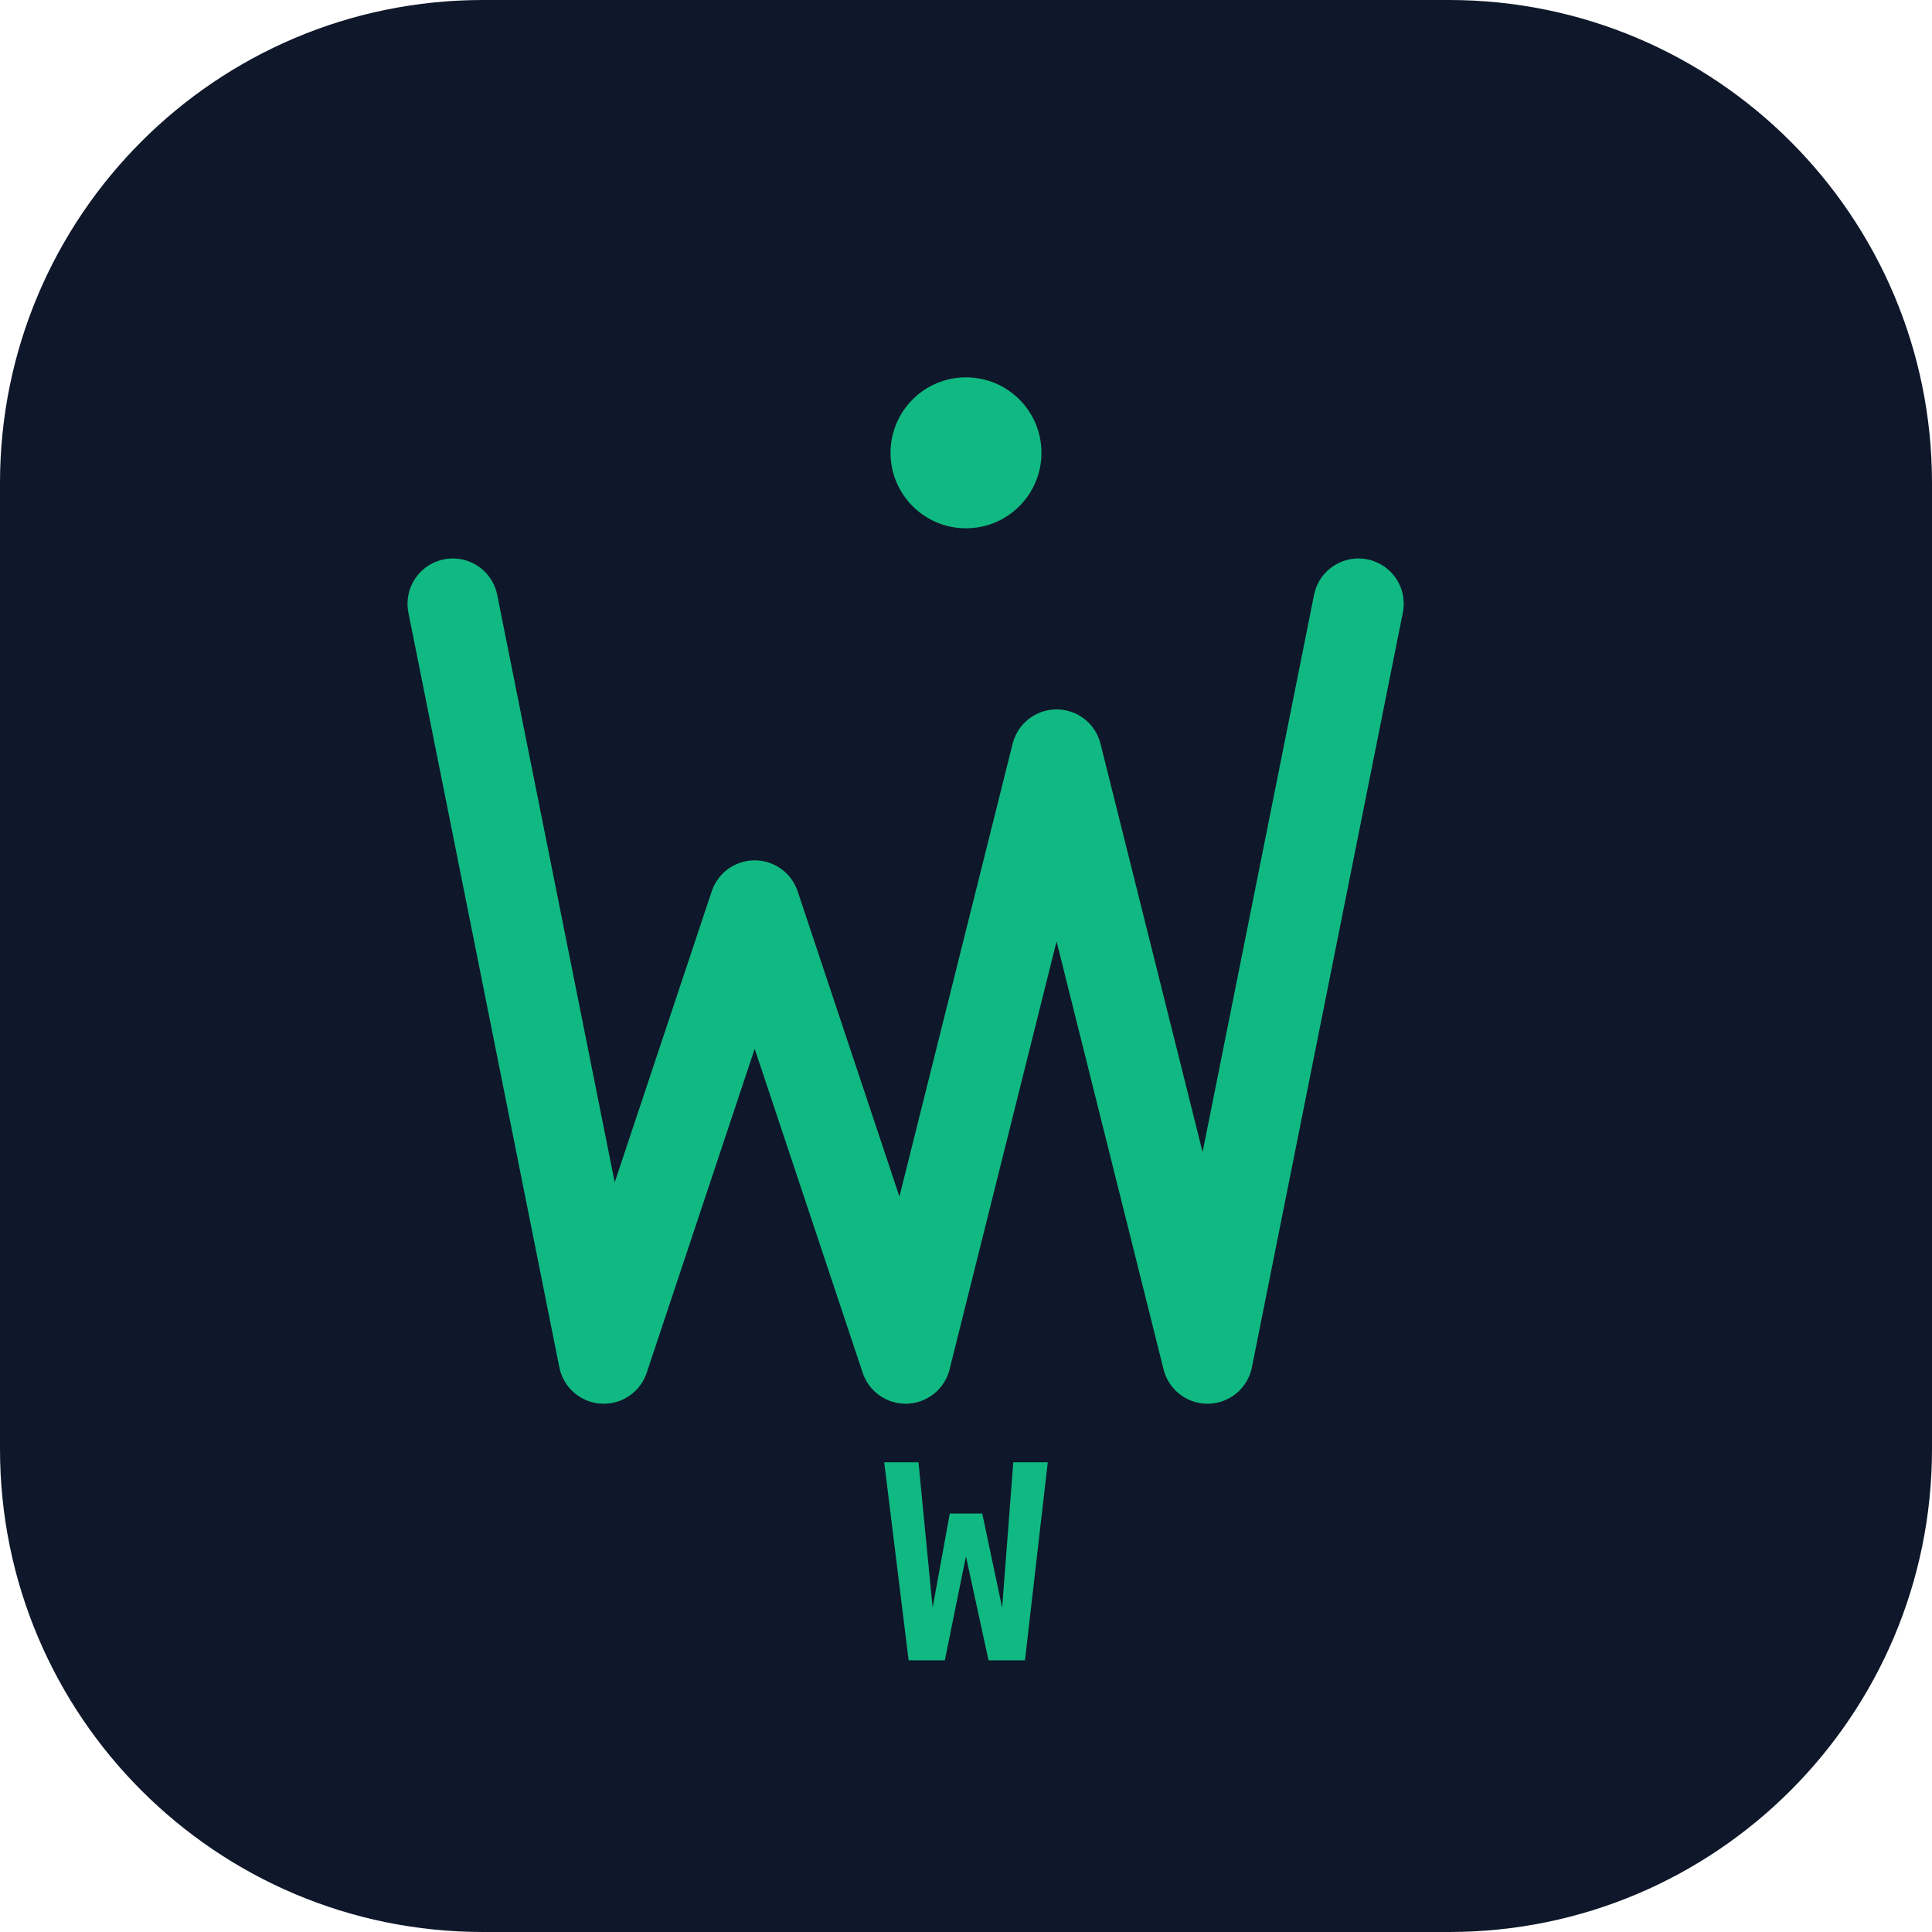
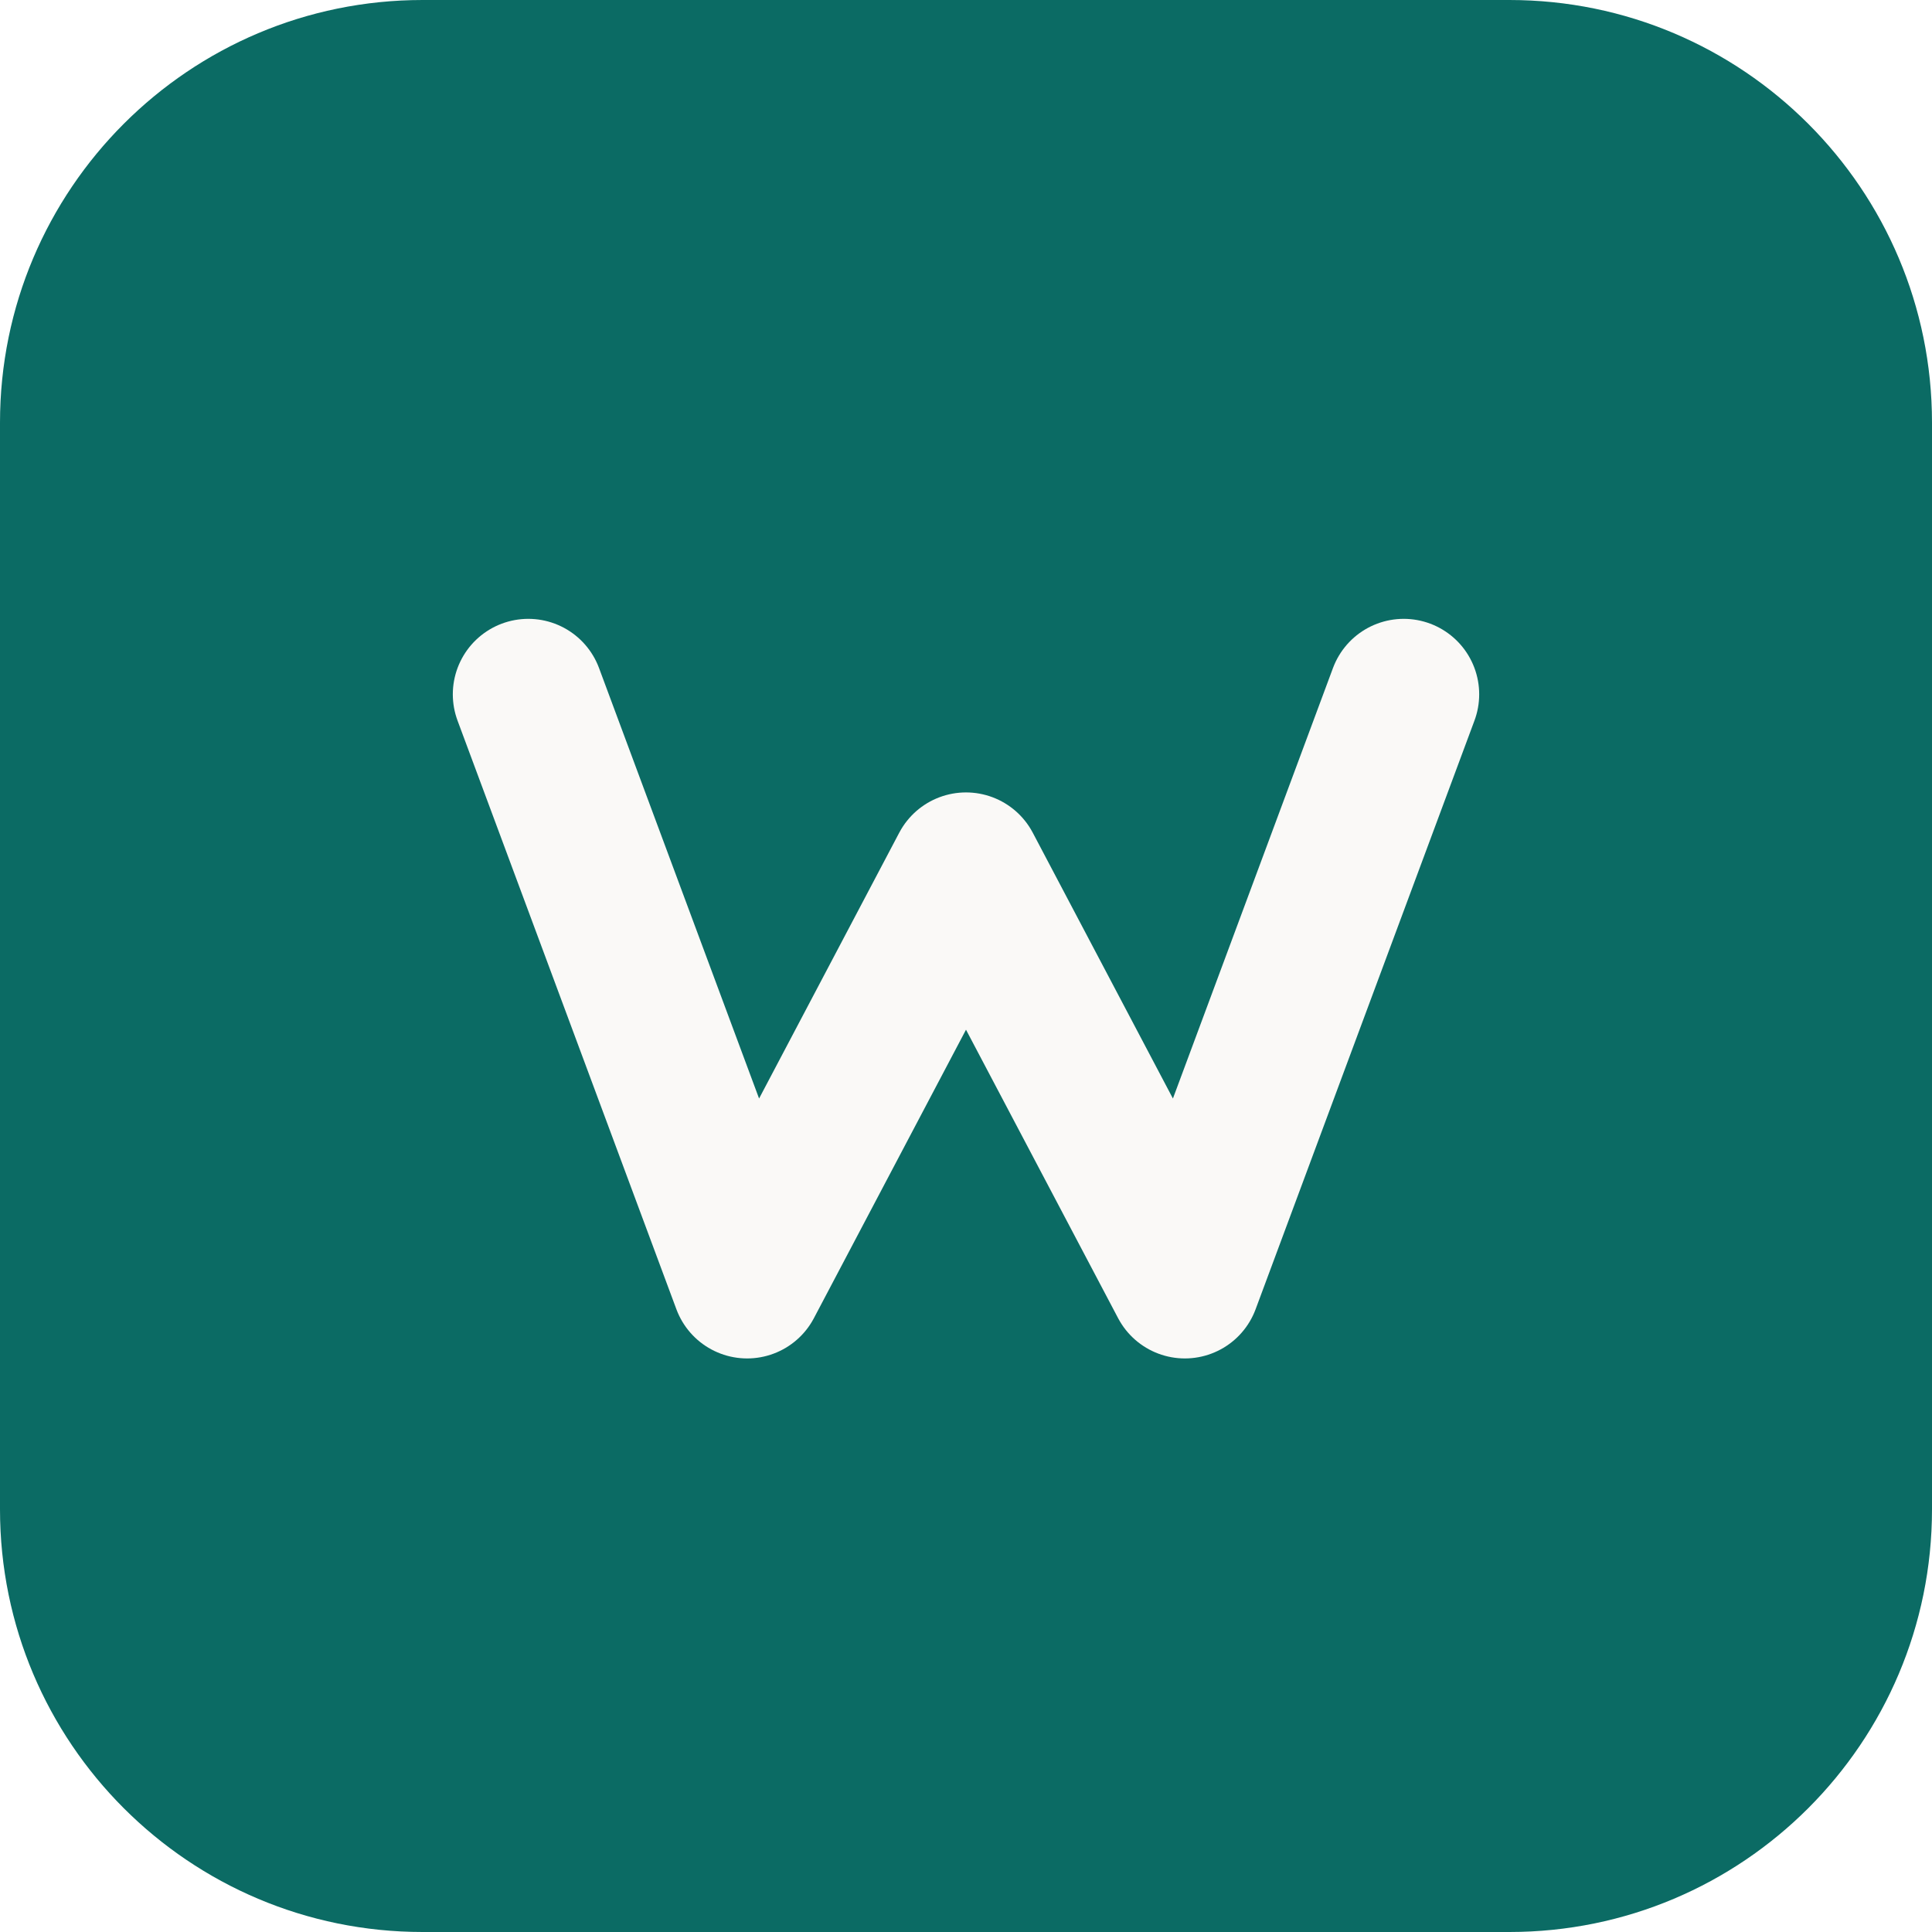
- <svg xmlns="http://www.w3.org/2000/svg" viewBox="0 0 512 512" fill="none">
-   <rect width="512" height="512" rx="128" fill="#0f172a" />
-   <path d="M120 160L160 360L200 240L240 360L280 200L320 360L360 160" stroke="#10b981" stroke-width="24" stroke-linecap="round" stroke-linejoin="round" fill="none" />
-   <circle cx="256" cy="120" r="20" fill="#10b981" />
-   <text x="256" y="440" font-family="monospace" font-size="72" font-weight="bold" fill="#10b981" text-anchor="middle">W</text>
+ <svg xmlns="http://www.w3.org/2000/svg" viewBox="0 0 512 512">
+   <rect width="512" height="512" rx="112" fill="#0b6b64" />
+   <path d="M140 184 L198 340 L256 230 L314 340 L372 184" stroke="#faf9f7" stroke-width="40" stroke-linecap="round" stroke-linejoin="round" fill="none" />
</svg>
